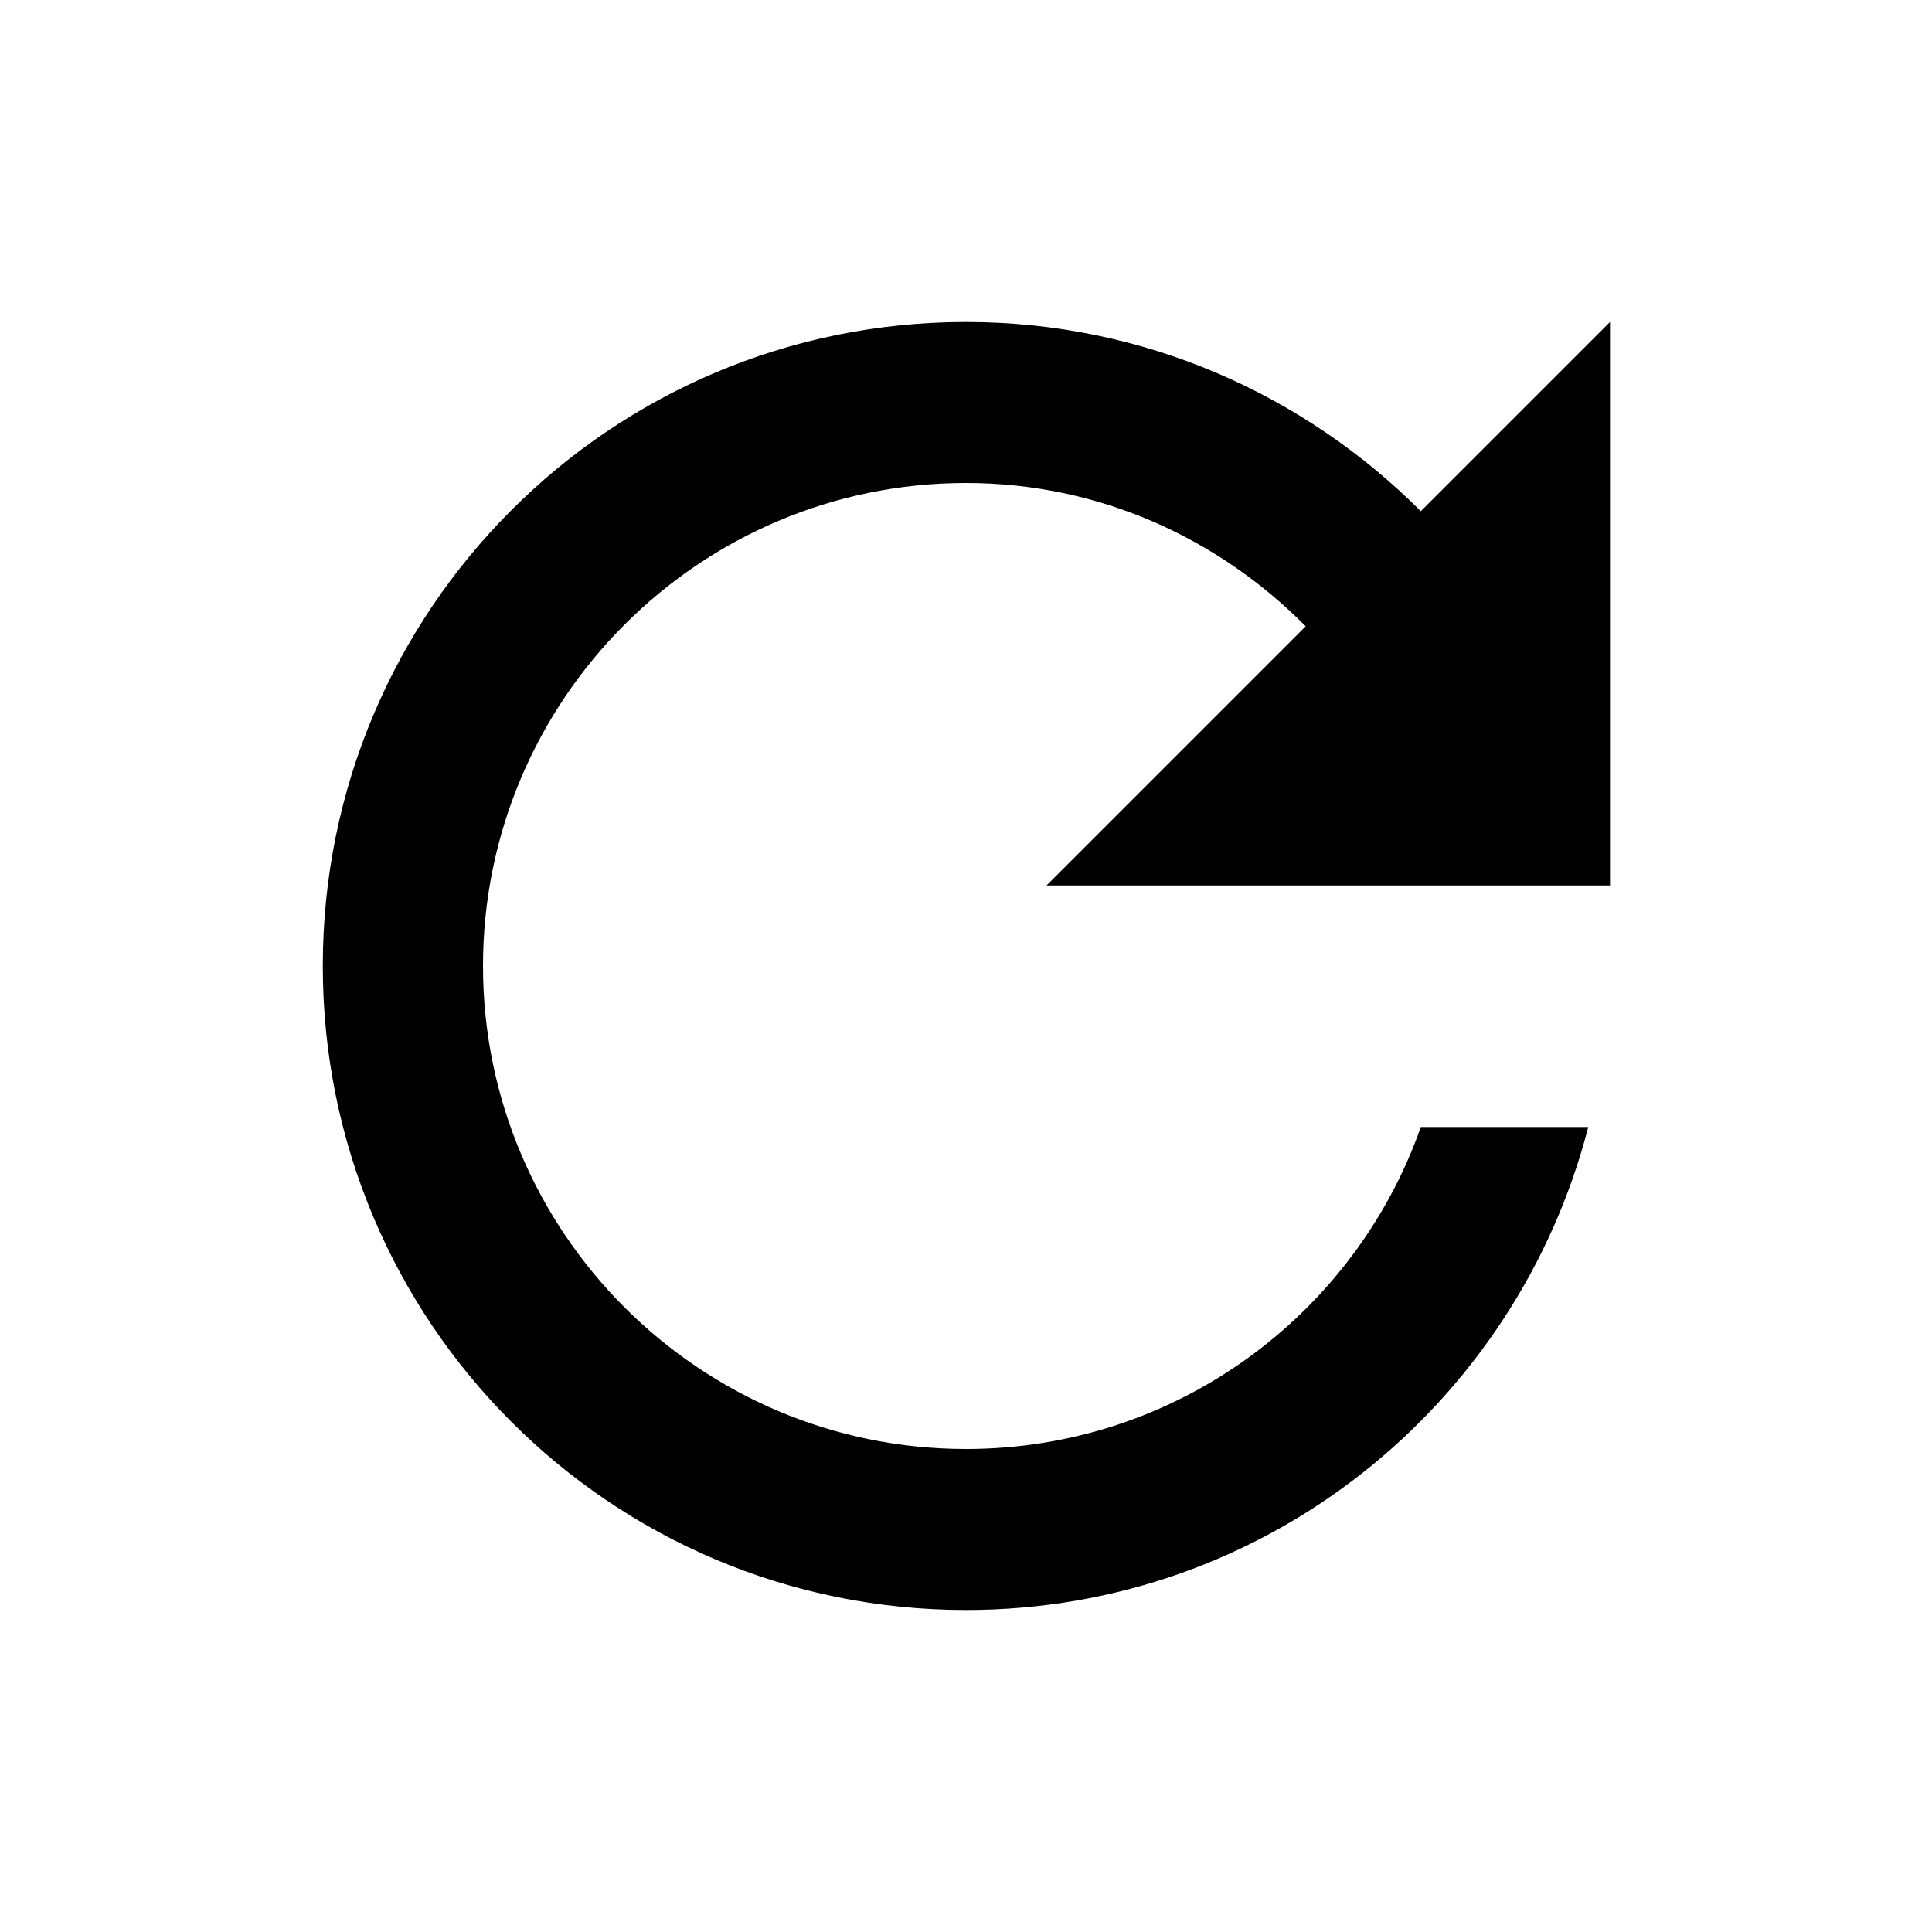
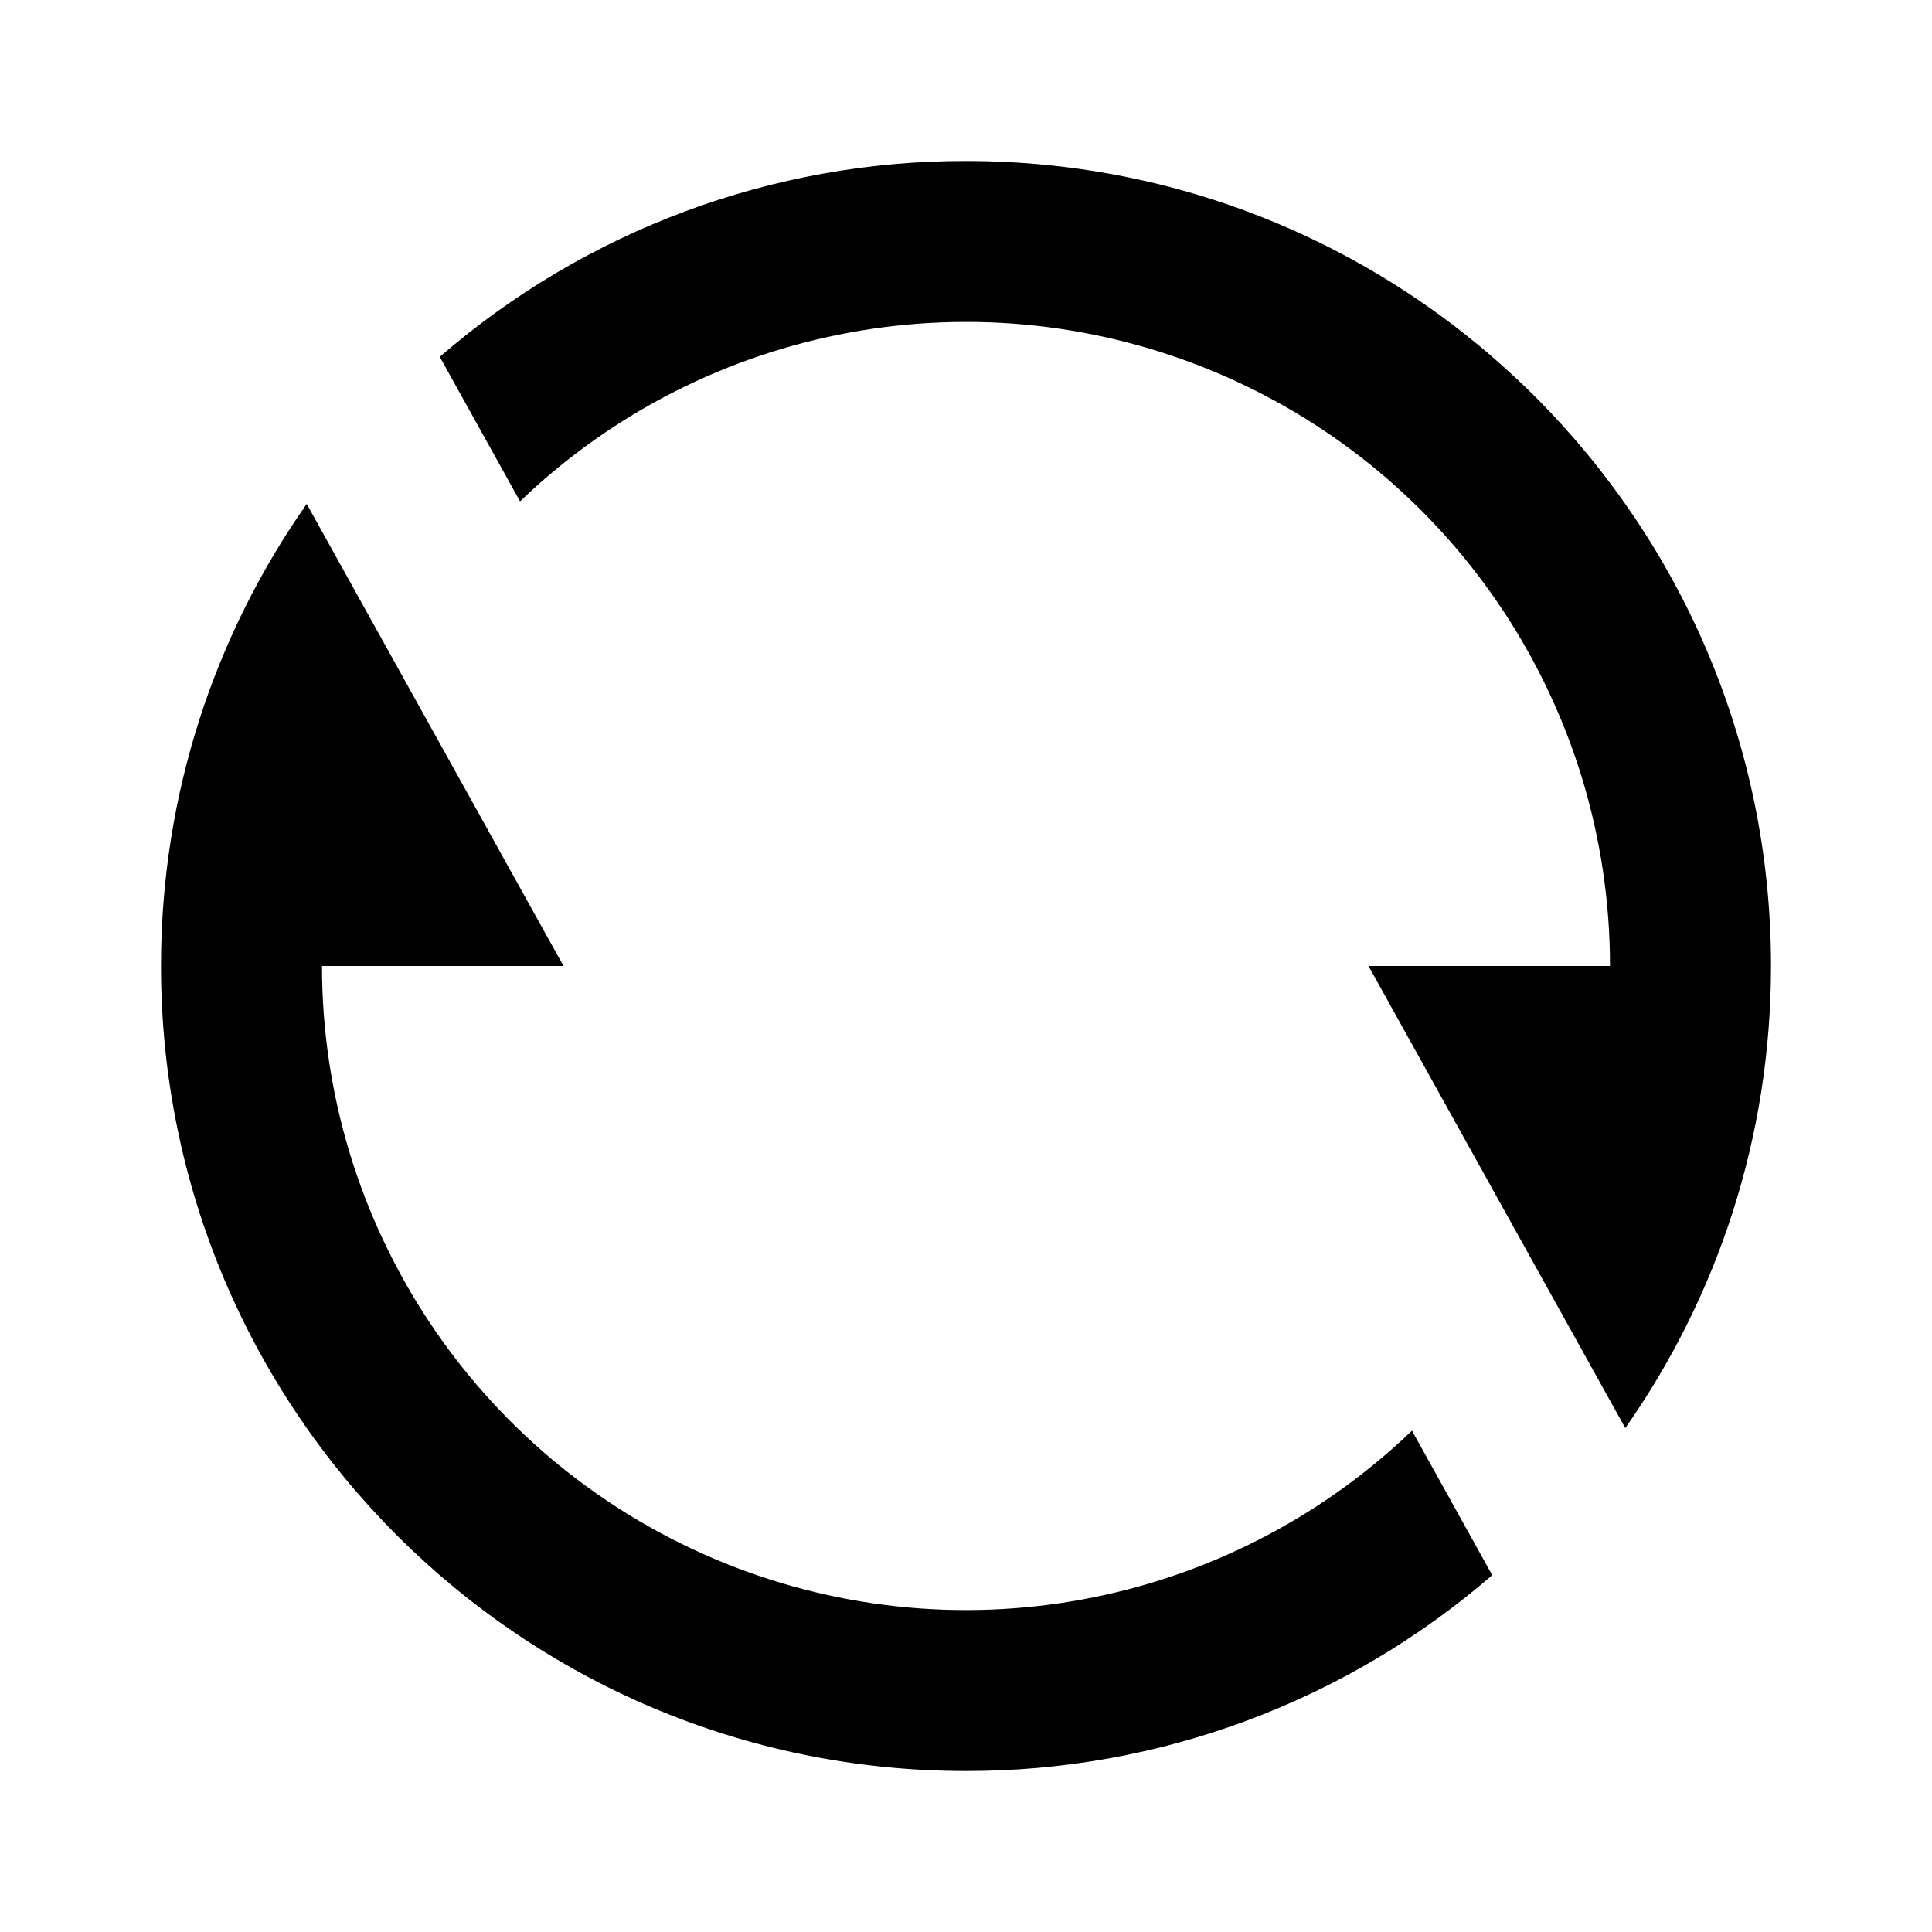
- <svg xmlns="http://www.w3.org/2000/svg" height="24" viewBox="0 0 24 24" width="24">
-   <path d="M0 0h24v24H0V0z" fill="none" />
-   <path d="M17.65 6.35C16.2 4.9 14.21 4 12 4c-4.42 0-7.99 3.58-7.99 8s3.57 8 7.99 8c3.73 0 6.84-2.55 7.73-6h-2.08c-.82 2.33-3.04 4-5.65 4-3.31 0-6-2.69-6-6s2.69-6 6-6c1.66 0 3.14.69 4.22 1.78L13 11h7V4l-2.35 2.35z" />
+ <svg xmlns="http://www.w3.org/2000/svg" viewBox="0 0 24 24" width="24" height="24">
+   <path fill="none" d="M0 0h24v24H0z" />
+   <path d="M5.463 4.433A9.961 9.961 0 0 1 12 2c5.523 0 10 4.477 10 10 0 2.136-.67 4.116-1.81 5.74L17 12h3A8 8 0 0 0 6.46 6.228l-.997-1.795zm13.074 15.134A9.961 9.961 0 0 1 12 22C6.477 22 2 17.523 2 12c0-2.136.67-4.116 1.81-5.74L7 12H4a8 8 0 0 0 13.54 5.772l.997 1.795z" />
</svg>
